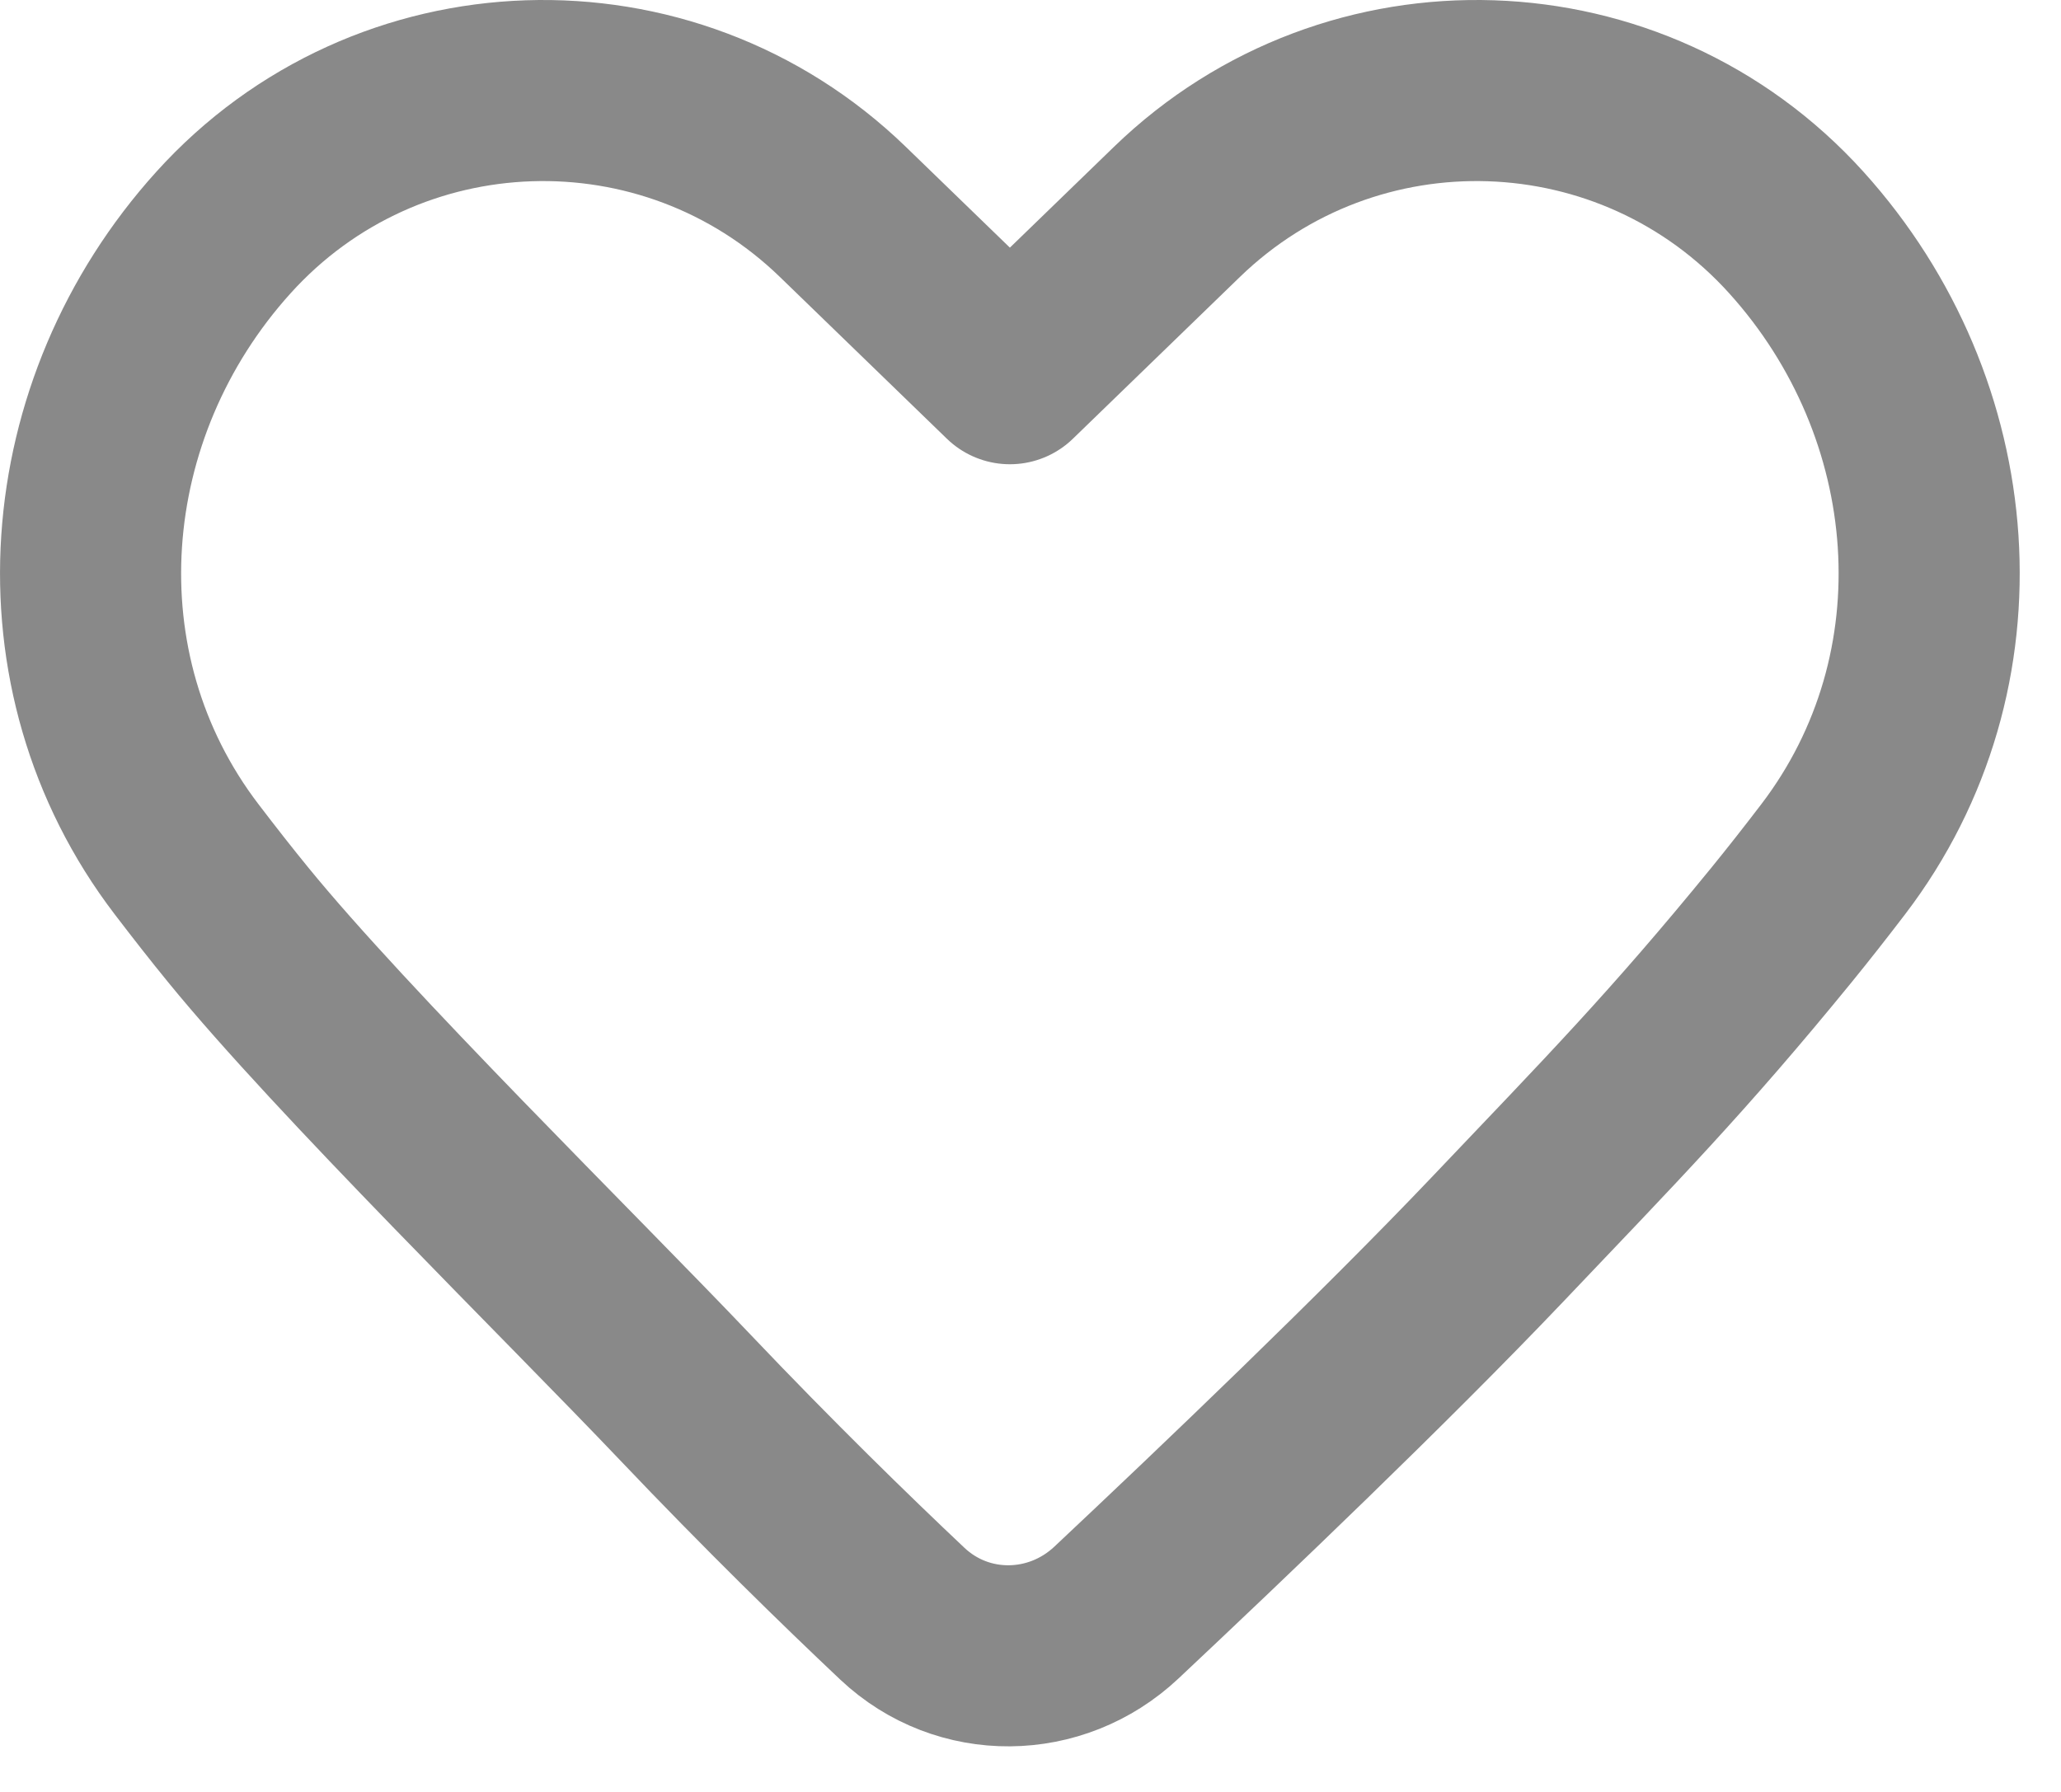
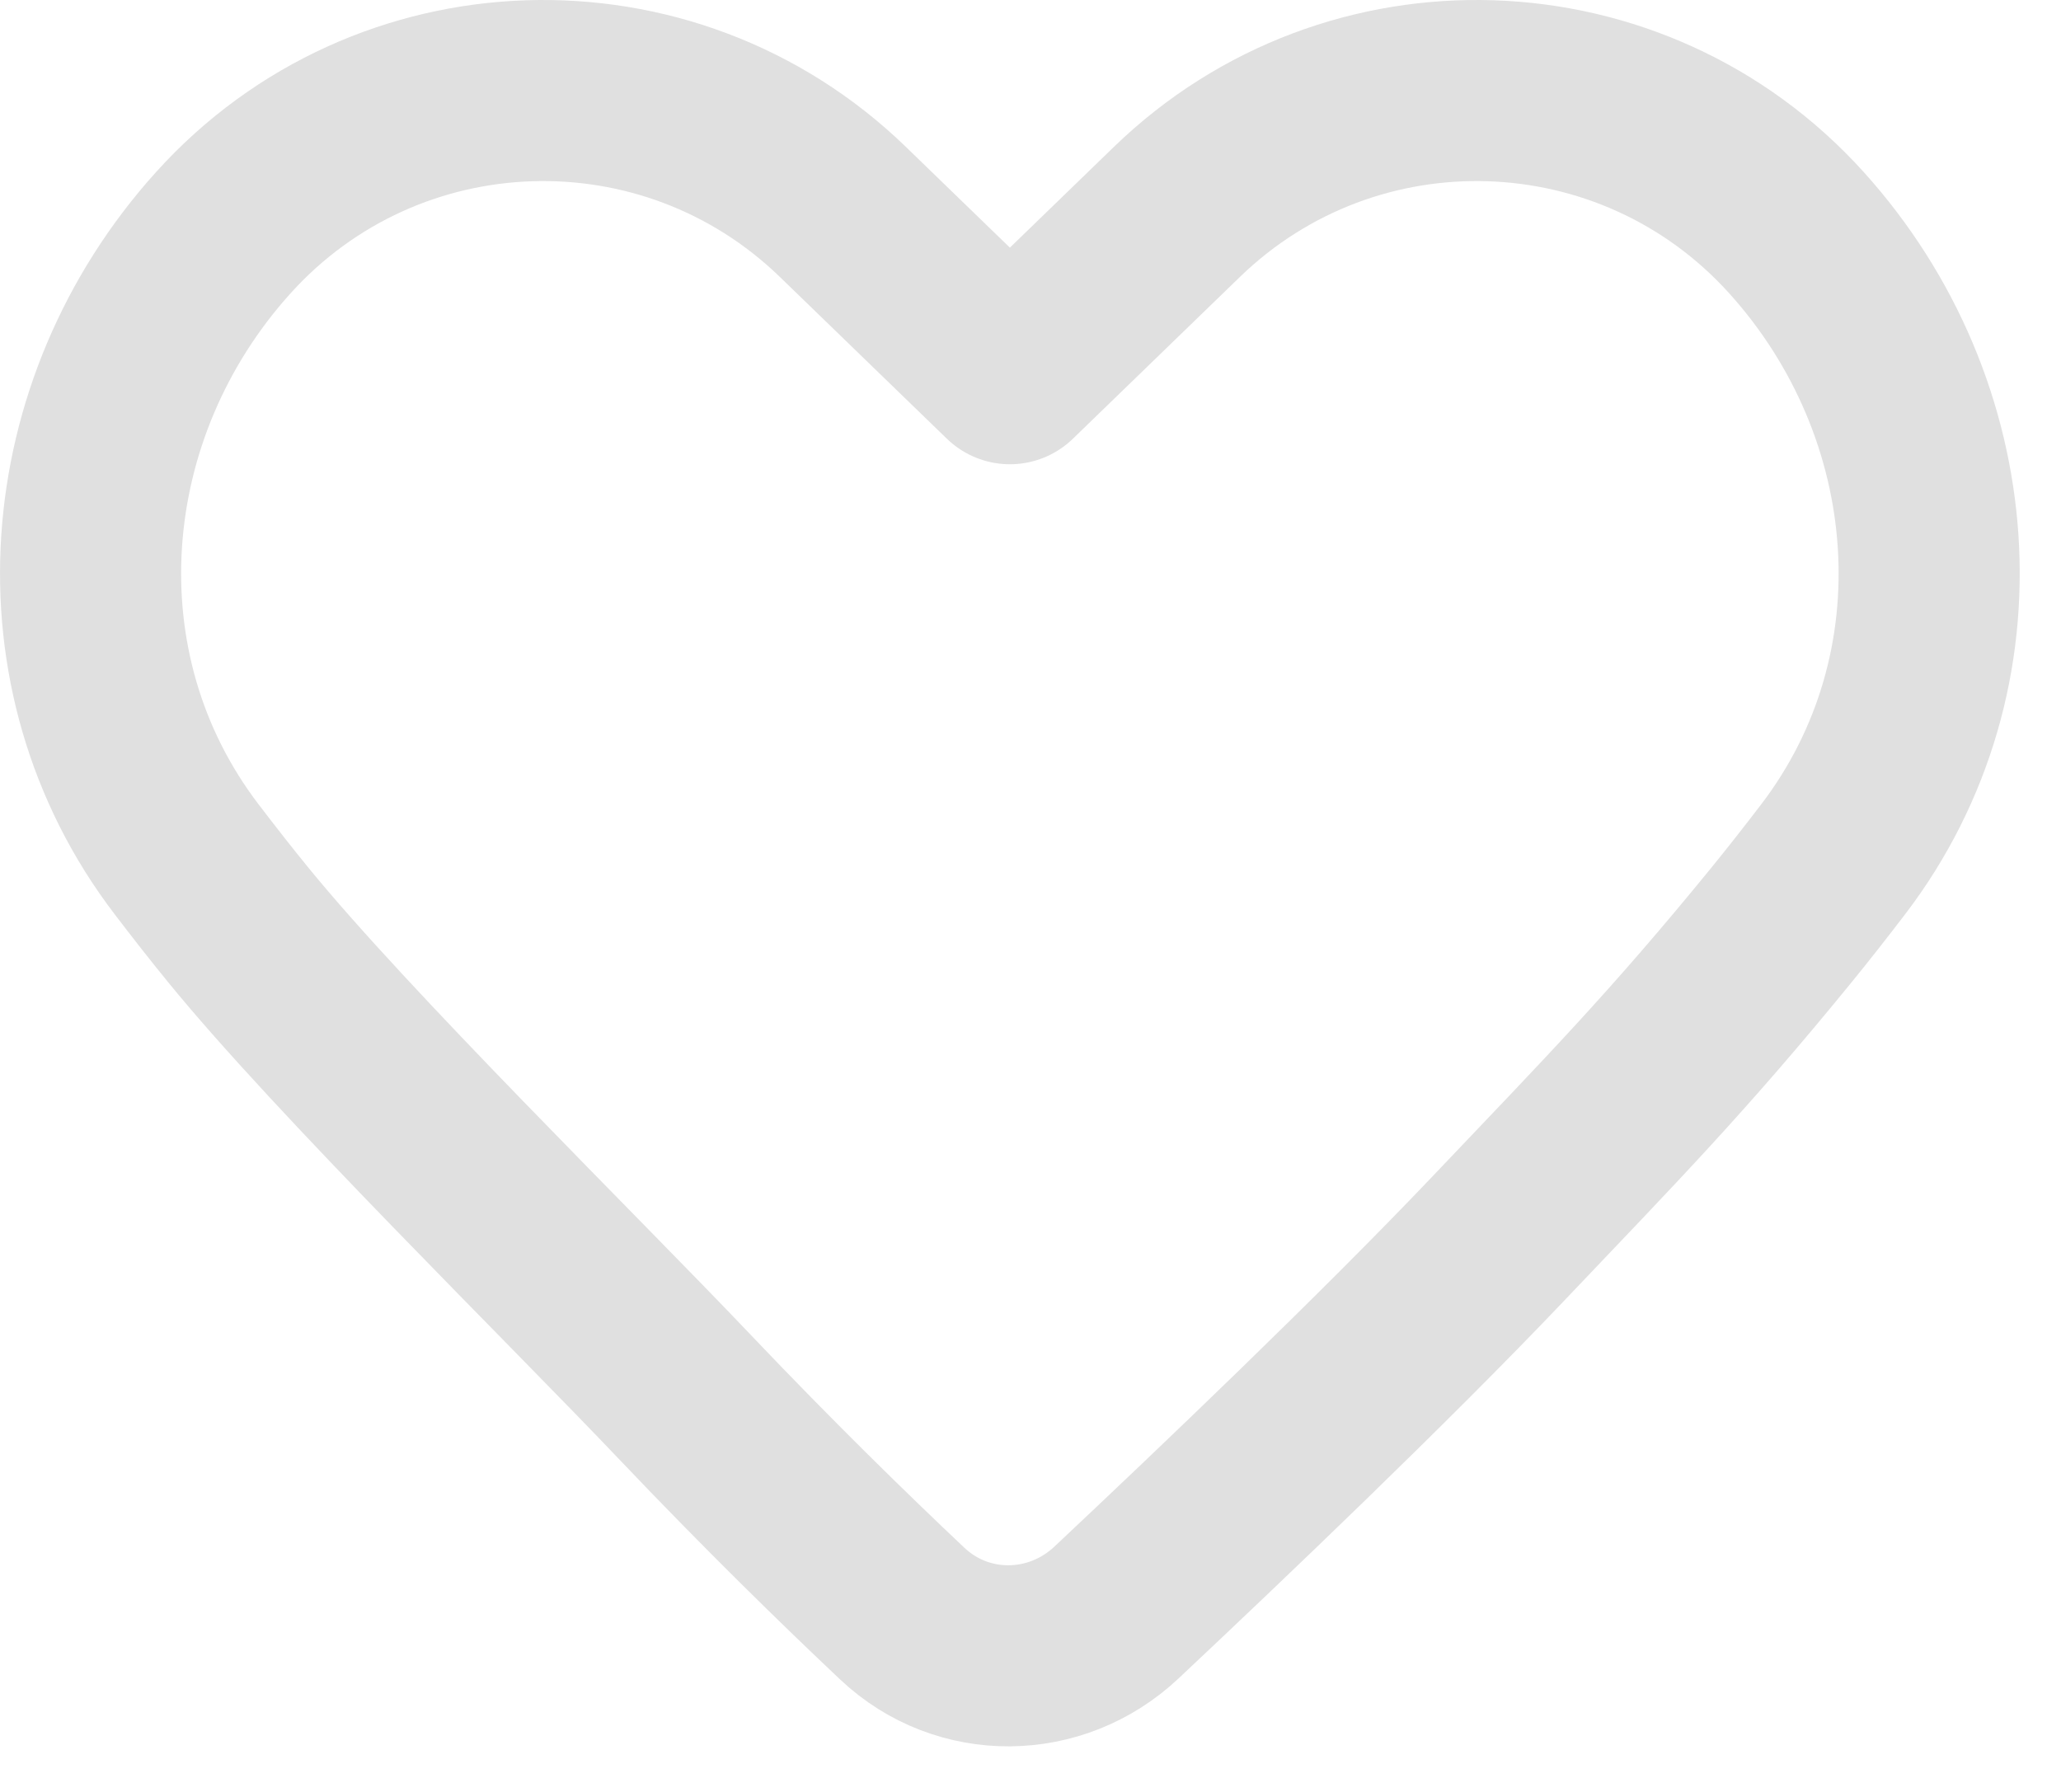
<svg xmlns="http://www.w3.org/2000/svg" width="23" height="20" viewBox="0 0 23 20" fill="none">
-   <path d="M13.134 2.365L11.27 4.171L9.406 2.365C7.452 0.472 4.316 0.576 2.493 2.596C0.723 4.556 0.479 7.491 2.082 9.59C2.279 9.848 2.472 10.095 2.657 10.321C3.823 11.752 6.368 14.251 7.643 15.592C8.585 16.583 9.432 17.409 10.07 18.011C10.744 18.646 11.784 18.633 12.459 17.998C13.635 16.893 15.439 15.171 16.71 13.835C17.985 12.494 18.716 11.752 19.883 10.321C20.067 10.095 20.261 9.848 20.458 9.59C22.06 7.491 21.817 4.556 20.047 2.596C18.223 0.576 15.088 0.472 13.134 2.365Z" stroke="#898989" stroke-width="2.021" stroke-linecap="round" stroke-linejoin="round" />
+   <path d="M13.134 2.365L11.27 4.171L9.406 2.365C7.452 0.472 4.316 0.576 2.493 2.596C0.723 4.556 0.479 7.491 2.082 9.59C2.279 9.848 2.472 10.095 2.657 10.321C3.823 11.752 6.368 14.251 7.643 15.592C8.585 16.583 9.432 17.409 10.07 18.011C10.744 18.646 11.784 18.633 12.459 17.998C13.635 16.893 15.439 15.171 16.71 13.835C17.985 12.494 18.716 11.752 19.883 10.321C20.067 10.095 20.261 9.848 20.458 9.59C22.06 7.491 21.817 4.556 20.047 2.596C18.223 0.576 15.088 0.472 13.134 2.365Z" stroke="#E0E0E0" stroke-width="2.021" stroke-linecap="round" stroke-linejoin="round" />
</svg>
